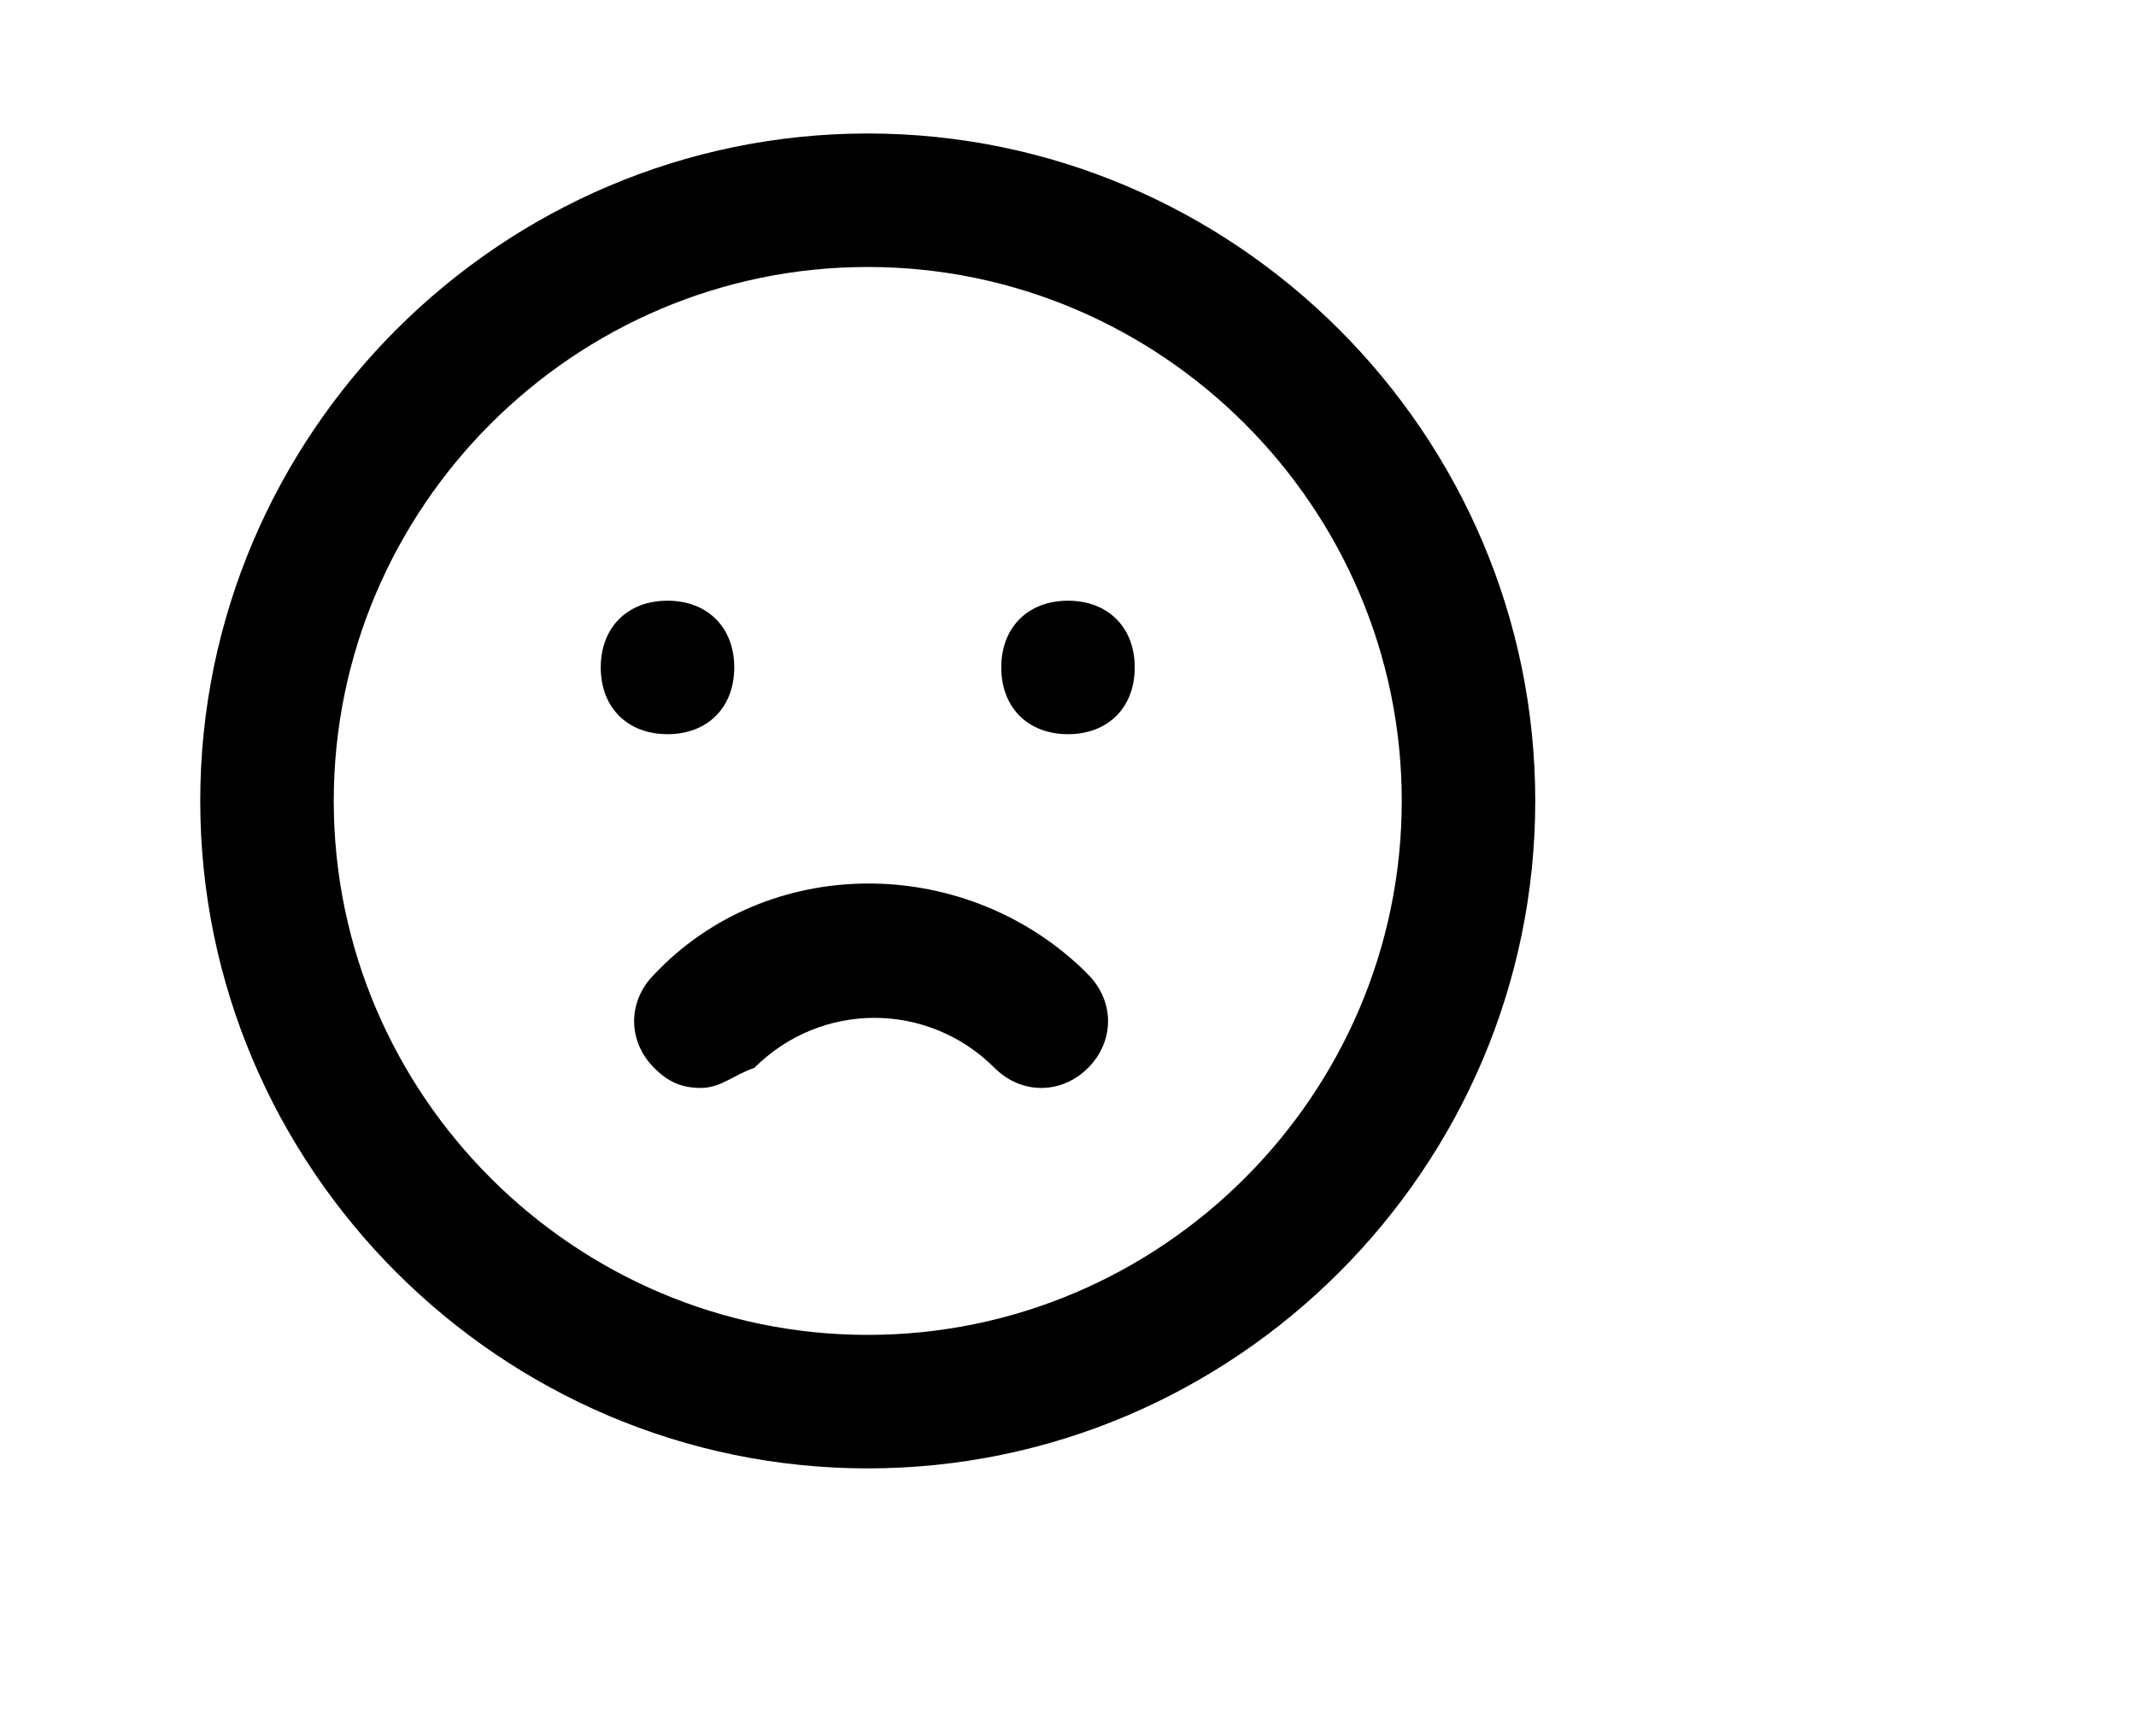
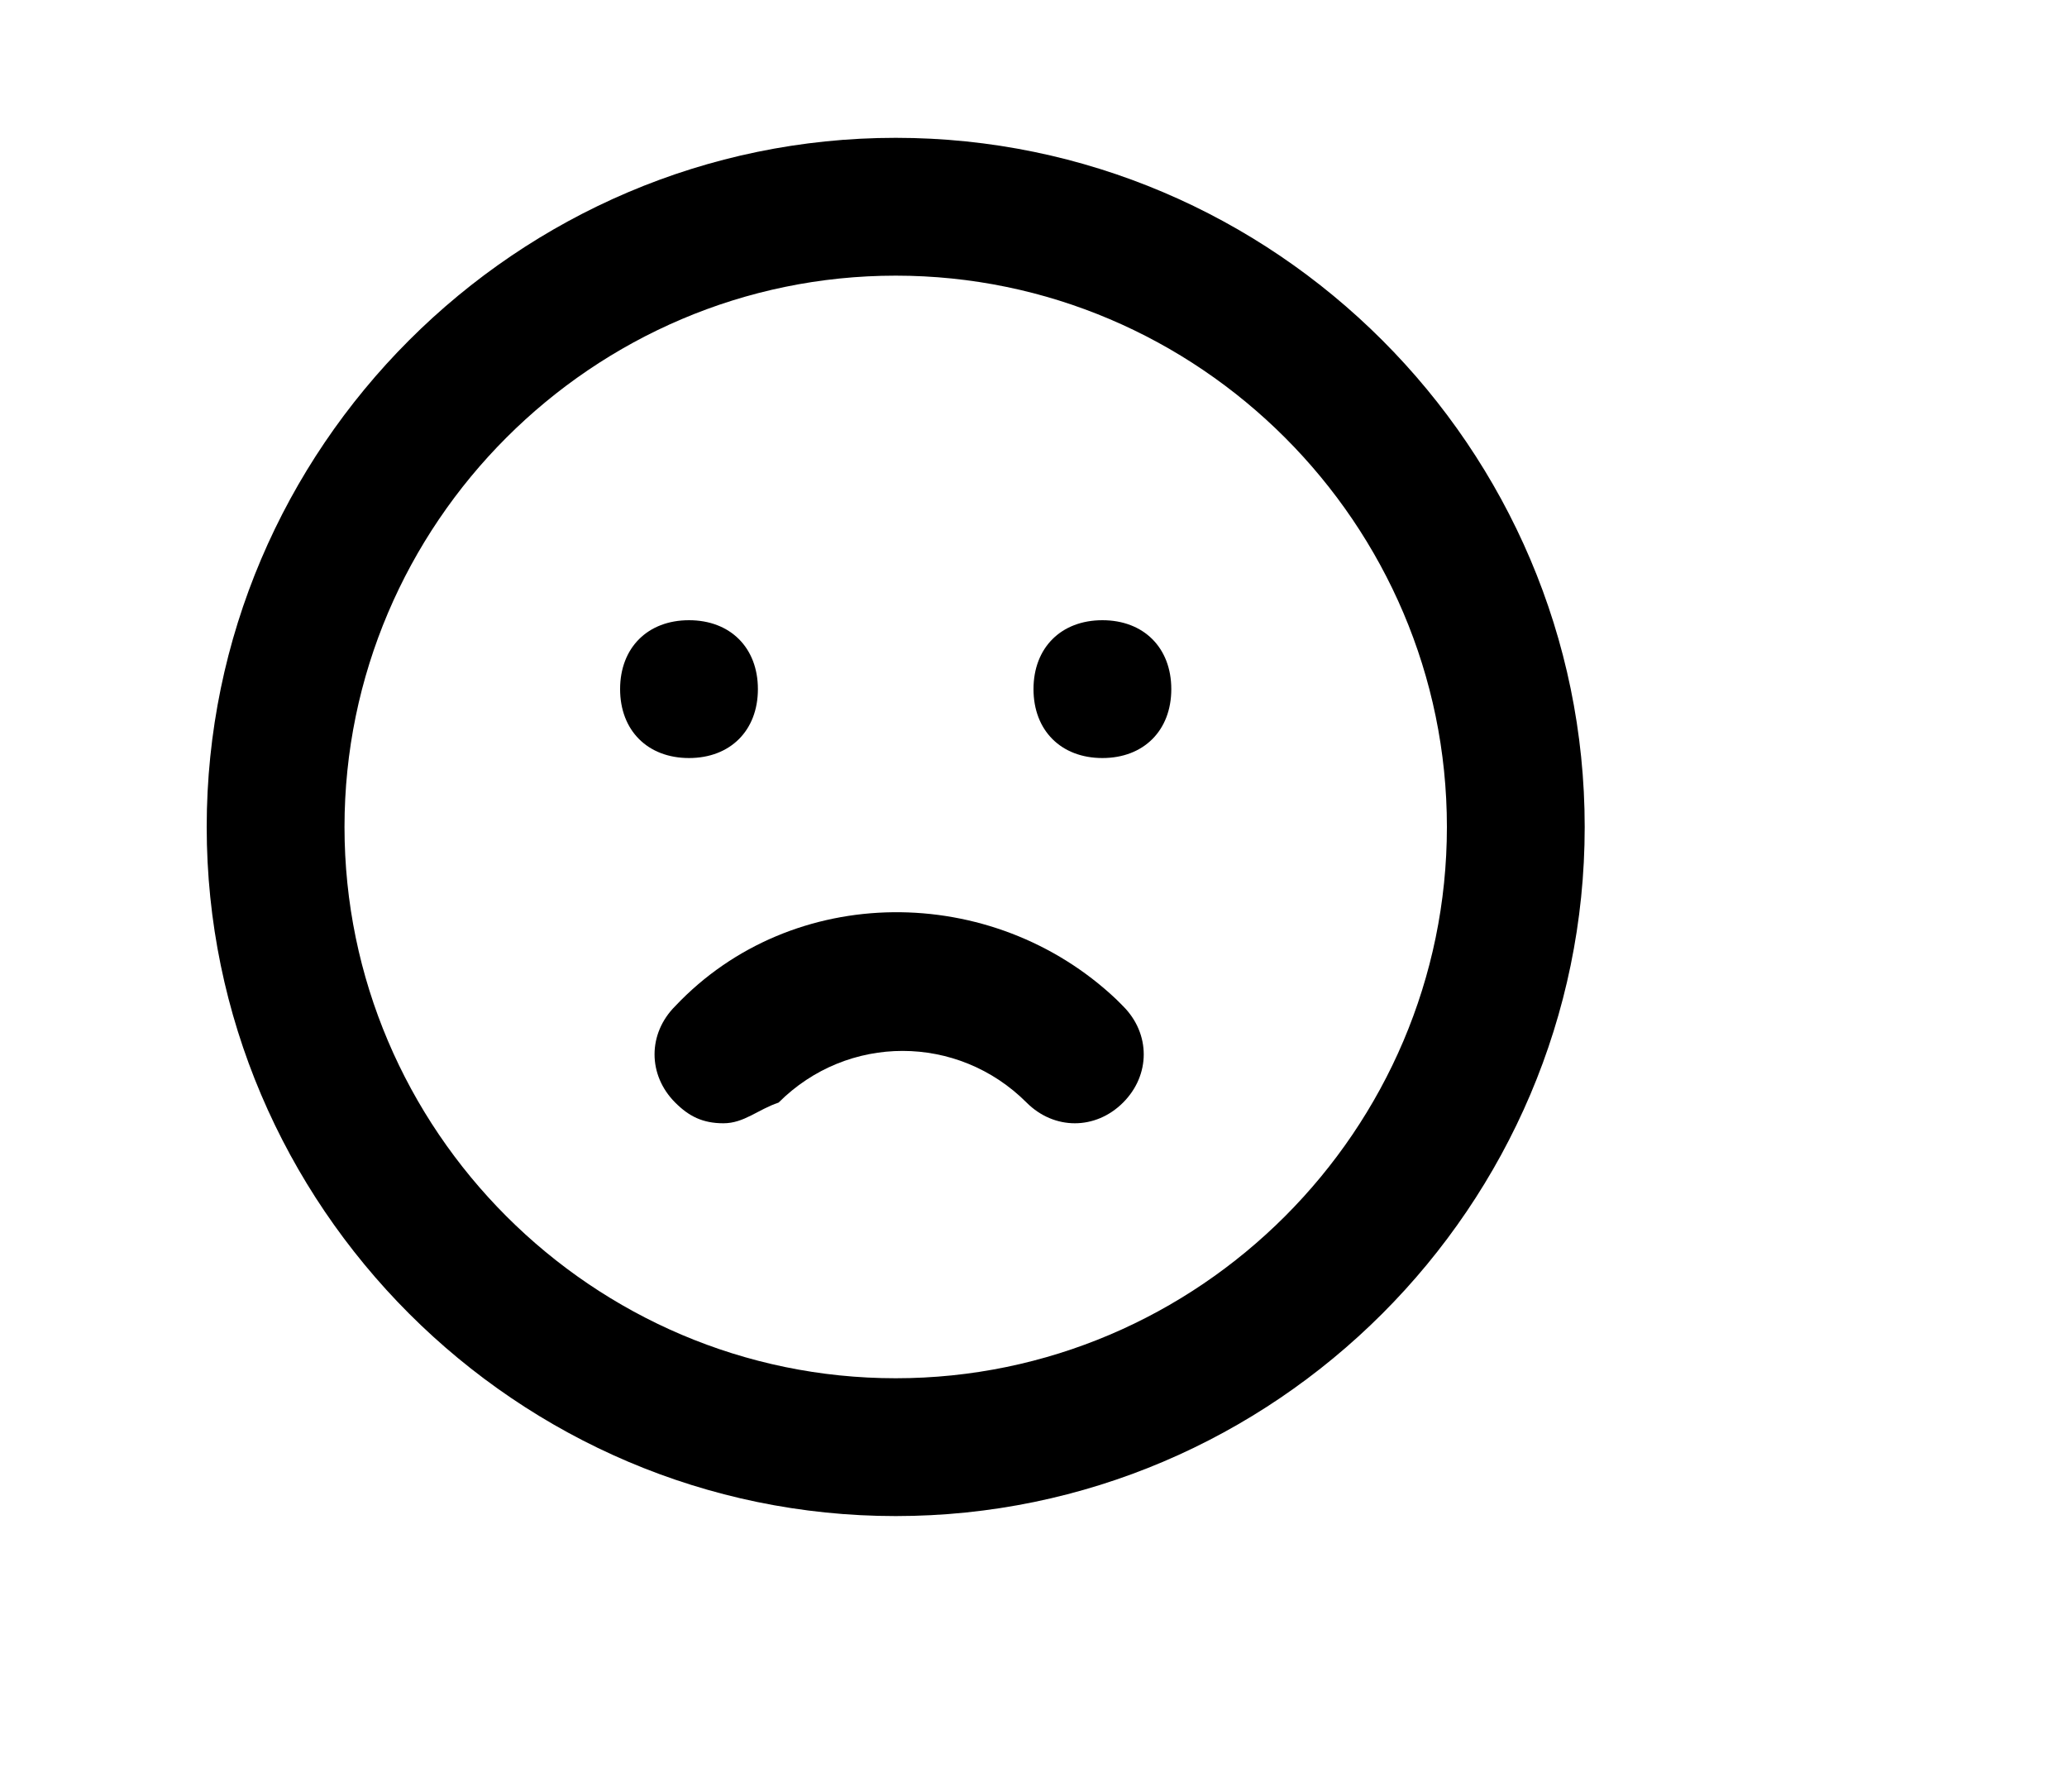
- <svg xmlns="http://www.w3.org/2000/svg" version="1.1" id="레이어_1" x="0px" y="0px" viewBox="-1 0 32 26" style="enable-background:new 0 0 24 24;" xml:space="preserve">
+ <svg xmlns="http://www.w3.org/2000/svg" version="1.1" id="레이어_1" x="0px" y="0px" viewBox="-1 0 30 26" style="enable-background:new 0 0 24 24;" xml:space="preserve">
  <g>
    <g>
      <path d="M12,22C6.5,22,2,17.5,2,12S6.5,2,12,2c5.5,0,10,4.5,10,10S17.5,22,12,22z M12,4c-4.4,0-8,3.6-8,8c0,4.4,3.6,8,8,8    s8-3.6,8-8C20,7.6,16.4,4,12,4z M15,11c-0.6,0-1-0.4-1-1s0.4-1,1-1h0c0.6,0,1,0.4,1,1S15.6,11,15,11z M9,11c-0.6,0-1-0.4-1-1    s0.4-1,1-1h0c0.6,0,1,0.4,1,1S9.6,11,9,11z" />
    </g>
    <g>
      <path d="M9.5,16.3c-0.3,0-0.5-0.1-0.7-0.3c-0.4-0.4-0.4-1,0-1.4c1.7-1.8,4.6-1.8,6.4-0.1c0,0,0.1,0.1,0.1,0.1c0.4,0.4,0.4,1,0,1.4    c-0.4,0.4-1,0.4-1.4,0c-1-1-2.6-1-3.6,0C10,16.1,9.8,16.3,9.5,16.3z" />
    </g>
  </g>
</svg>
